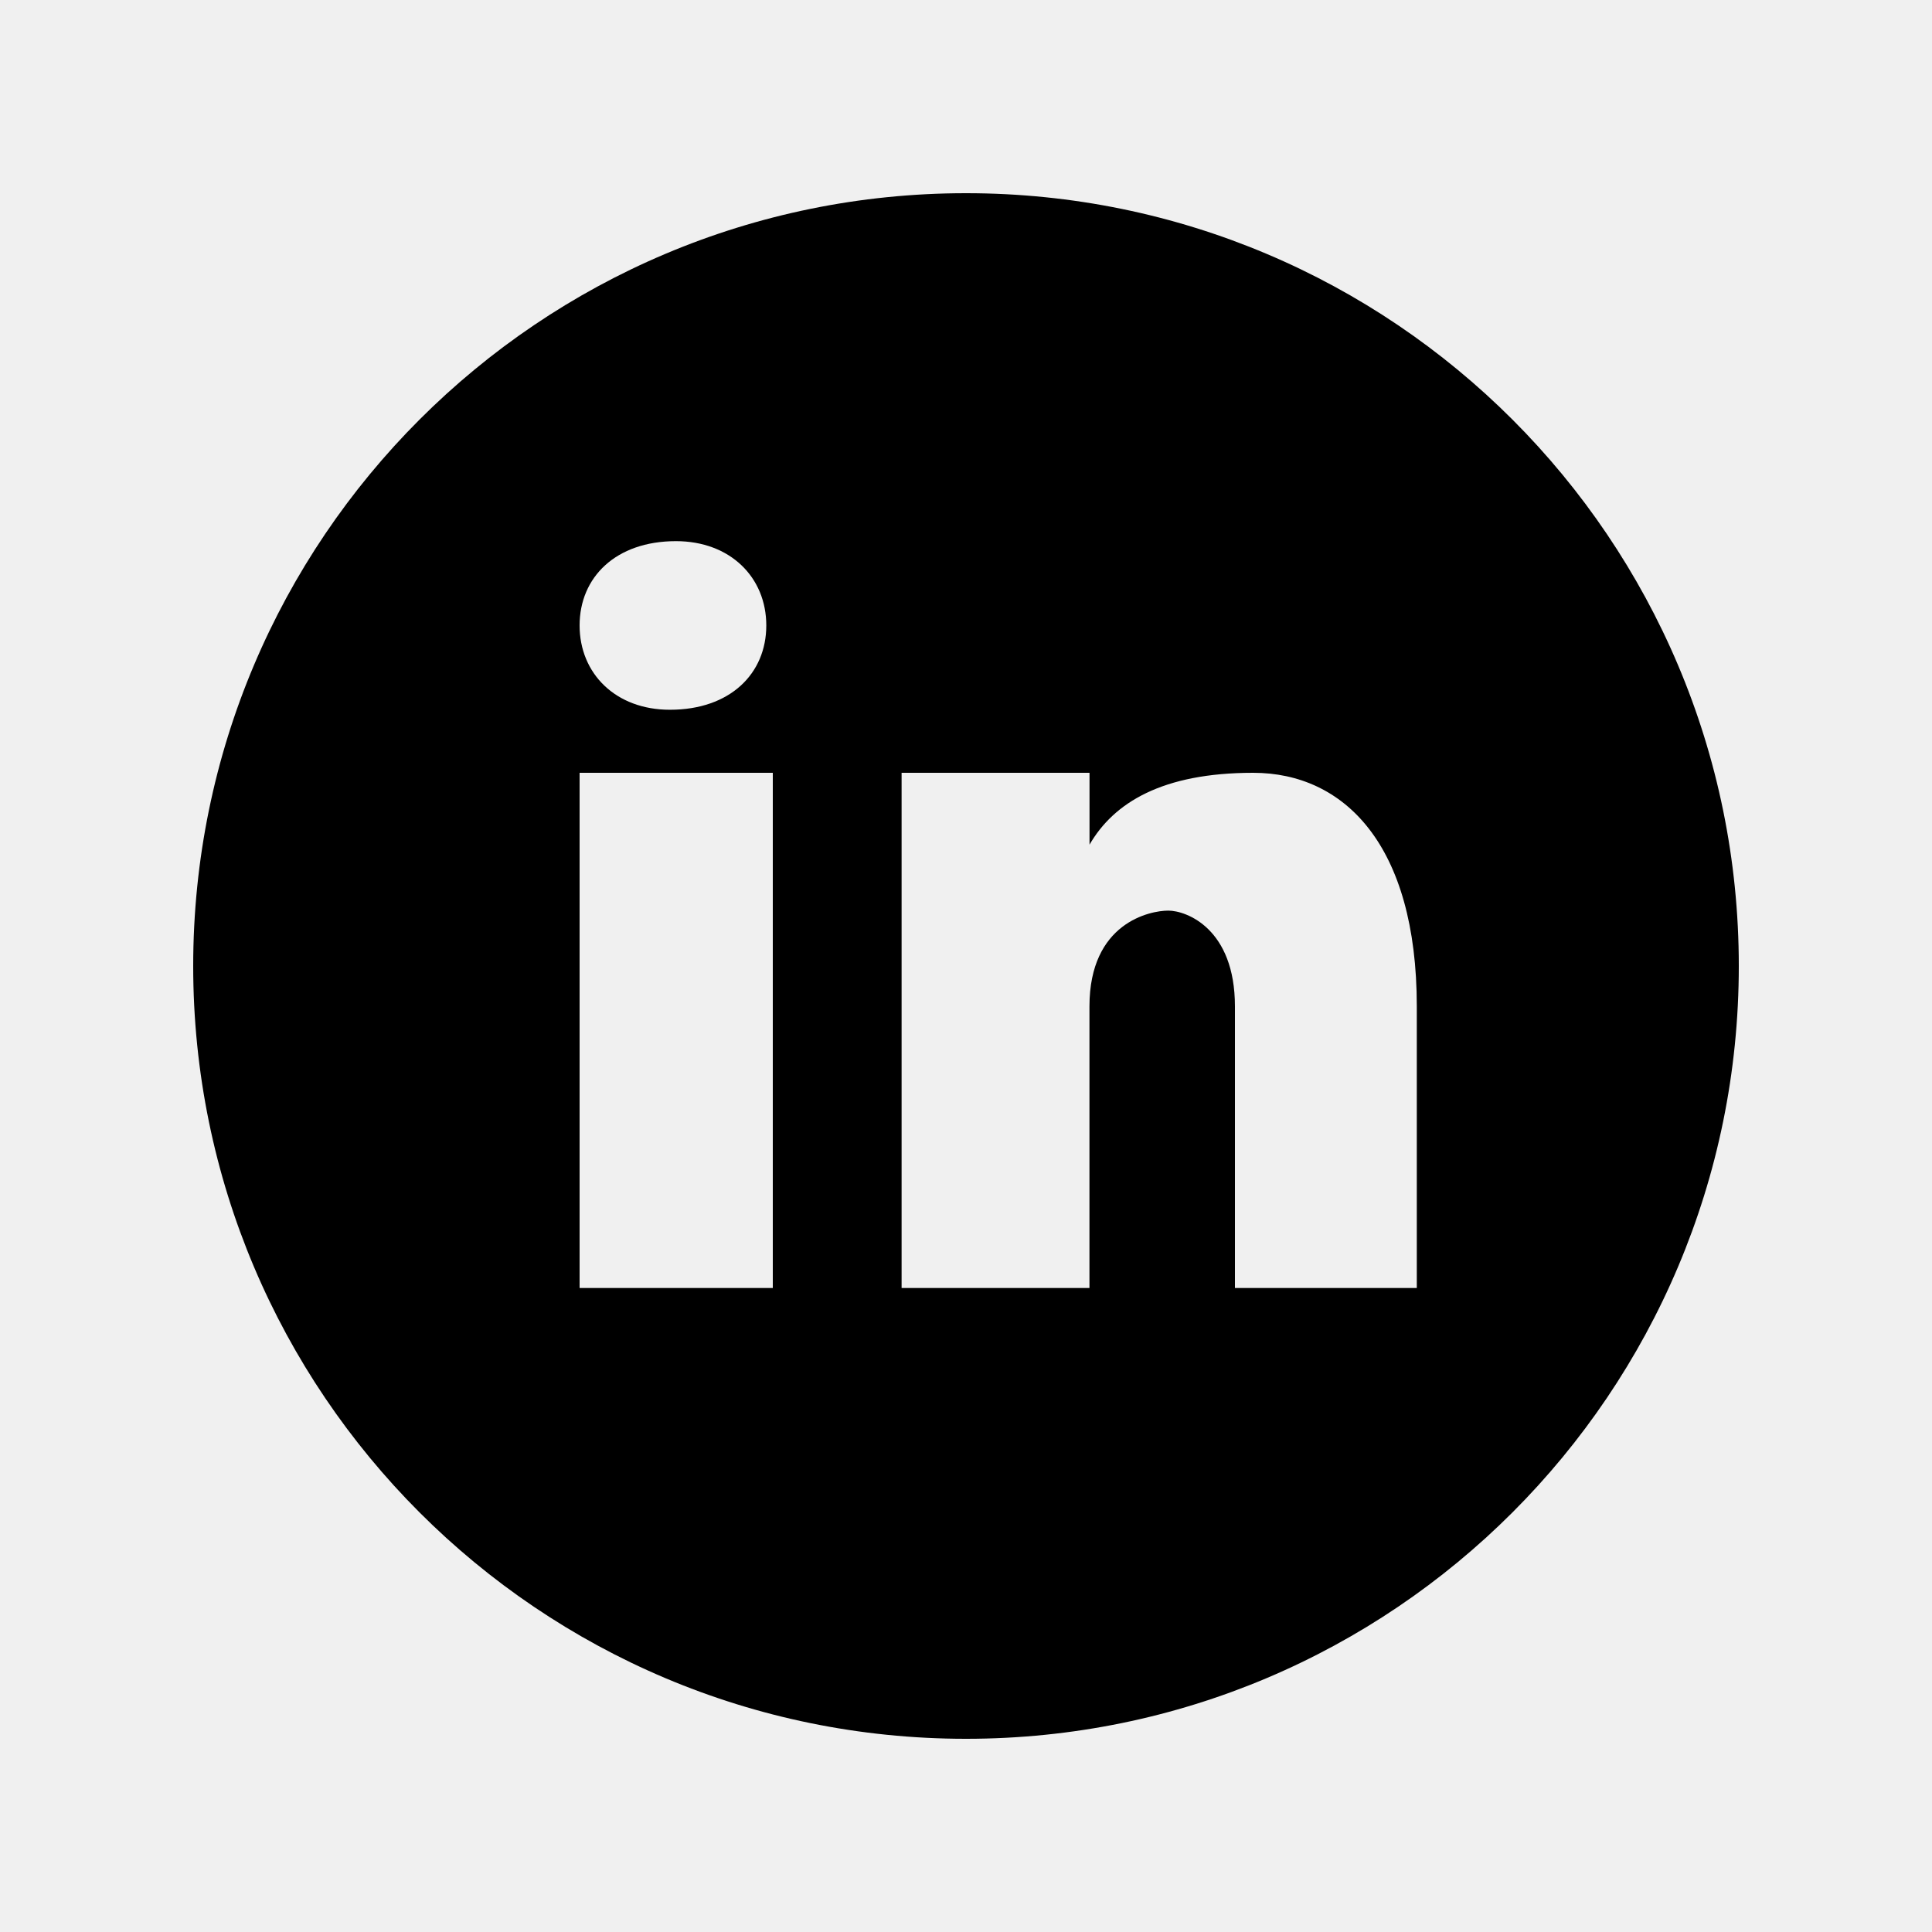
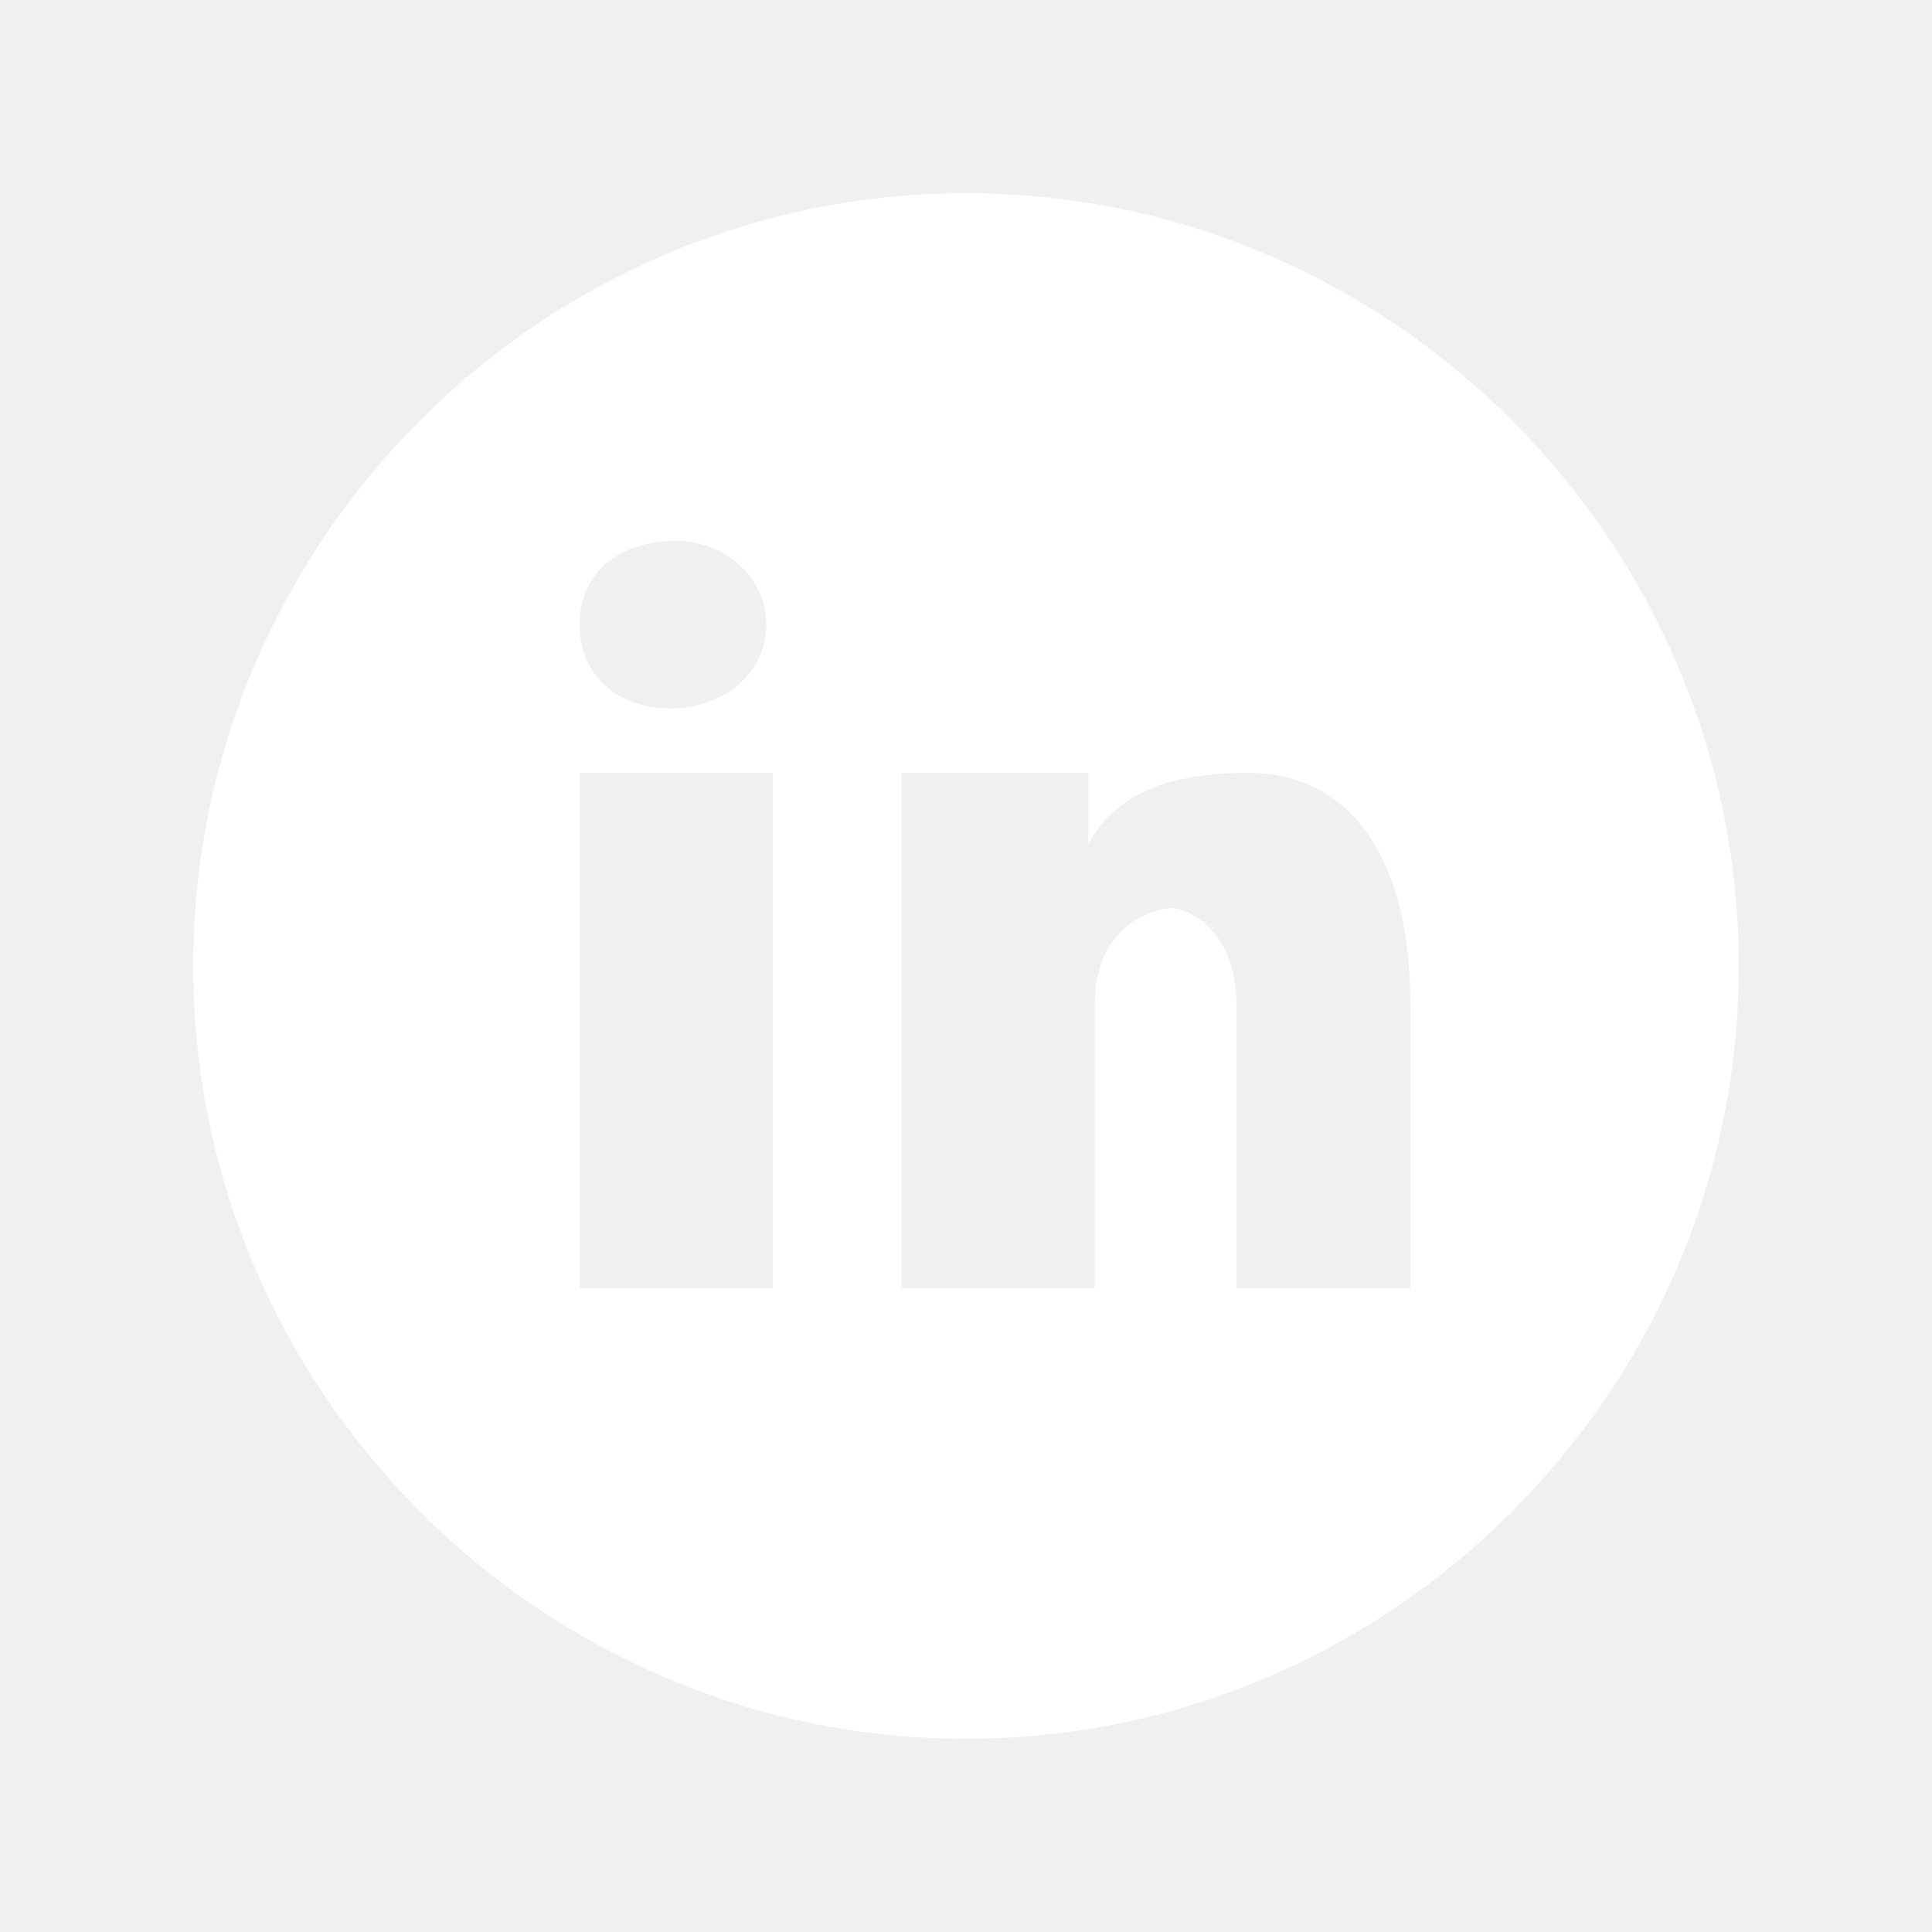
- <svg xmlns="http://www.w3.org/2000/svg" fill="#000000" viewBox="0 0 30 30" width="30px" height="30px">
-   <path d="M15,3C8.373,3,3,8.373,3,15c0,6.627,5.373,12,12,12s12-5.373,12-12C27,8.373,21.627,3,15,3z M10.496,8.403 c0.842,0,1.403,0.561,1.403,1.309c0,0.748-0.561,1.309-1.496,1.309C9.561,11.022,9,10.46,9,9.712C9,8.964,9.561,8.403,10.496,8.403z M12,20H9v-8h3V20z M22,20h-2.824v-4.372c0-1.209-0.753-1.488-1.035-1.488s-1.224,0.186-1.224,1.488c0,0.186,0,4.372,0,4.372H14v-8 h2.918v1.116C17.294,12.465,18.047,12,19.459,12C20.871,12,22,13.116,22,15.628V20z" />
+ <svg xmlns="http://www.w3.org/2000/svg" version="1.1" id="Capa_1" x="0px" y="0px" viewBox="0 0 30 30" style="enable-background:new 0 0 30 30;" xml:space="preserve">
+   <style type="text/css">
+ 	.st0{fill:#FFFFFF;}
+ </style>
+   <path class="st0" d="M15,3C8.4,3,3,8.4,3,15s5.4,12,12,12s12-5.4,12-12S21.6,3,15,3z M10.5,8.4c0.8,0,1.4,0.6,1.4,1.3  S11.3,11,10.4,11C9.6,11,9,10.5,9,9.7S9.6,8.4,10.5,8.4z M12,20H9v-8h3V20z M22,20h-2.8v-4.4c0-1.2-0.8-1.5-1-1.5s-1.2,0.2-1.2,1.5  c0,0.2,0,4.4,0,4.4H14v-8h2.9v1.1c0.4-0.7,1.1-1.1,2.5-1.1c1.4,0,2.5,1.1,2.5,3.6V20z" />
</svg>
